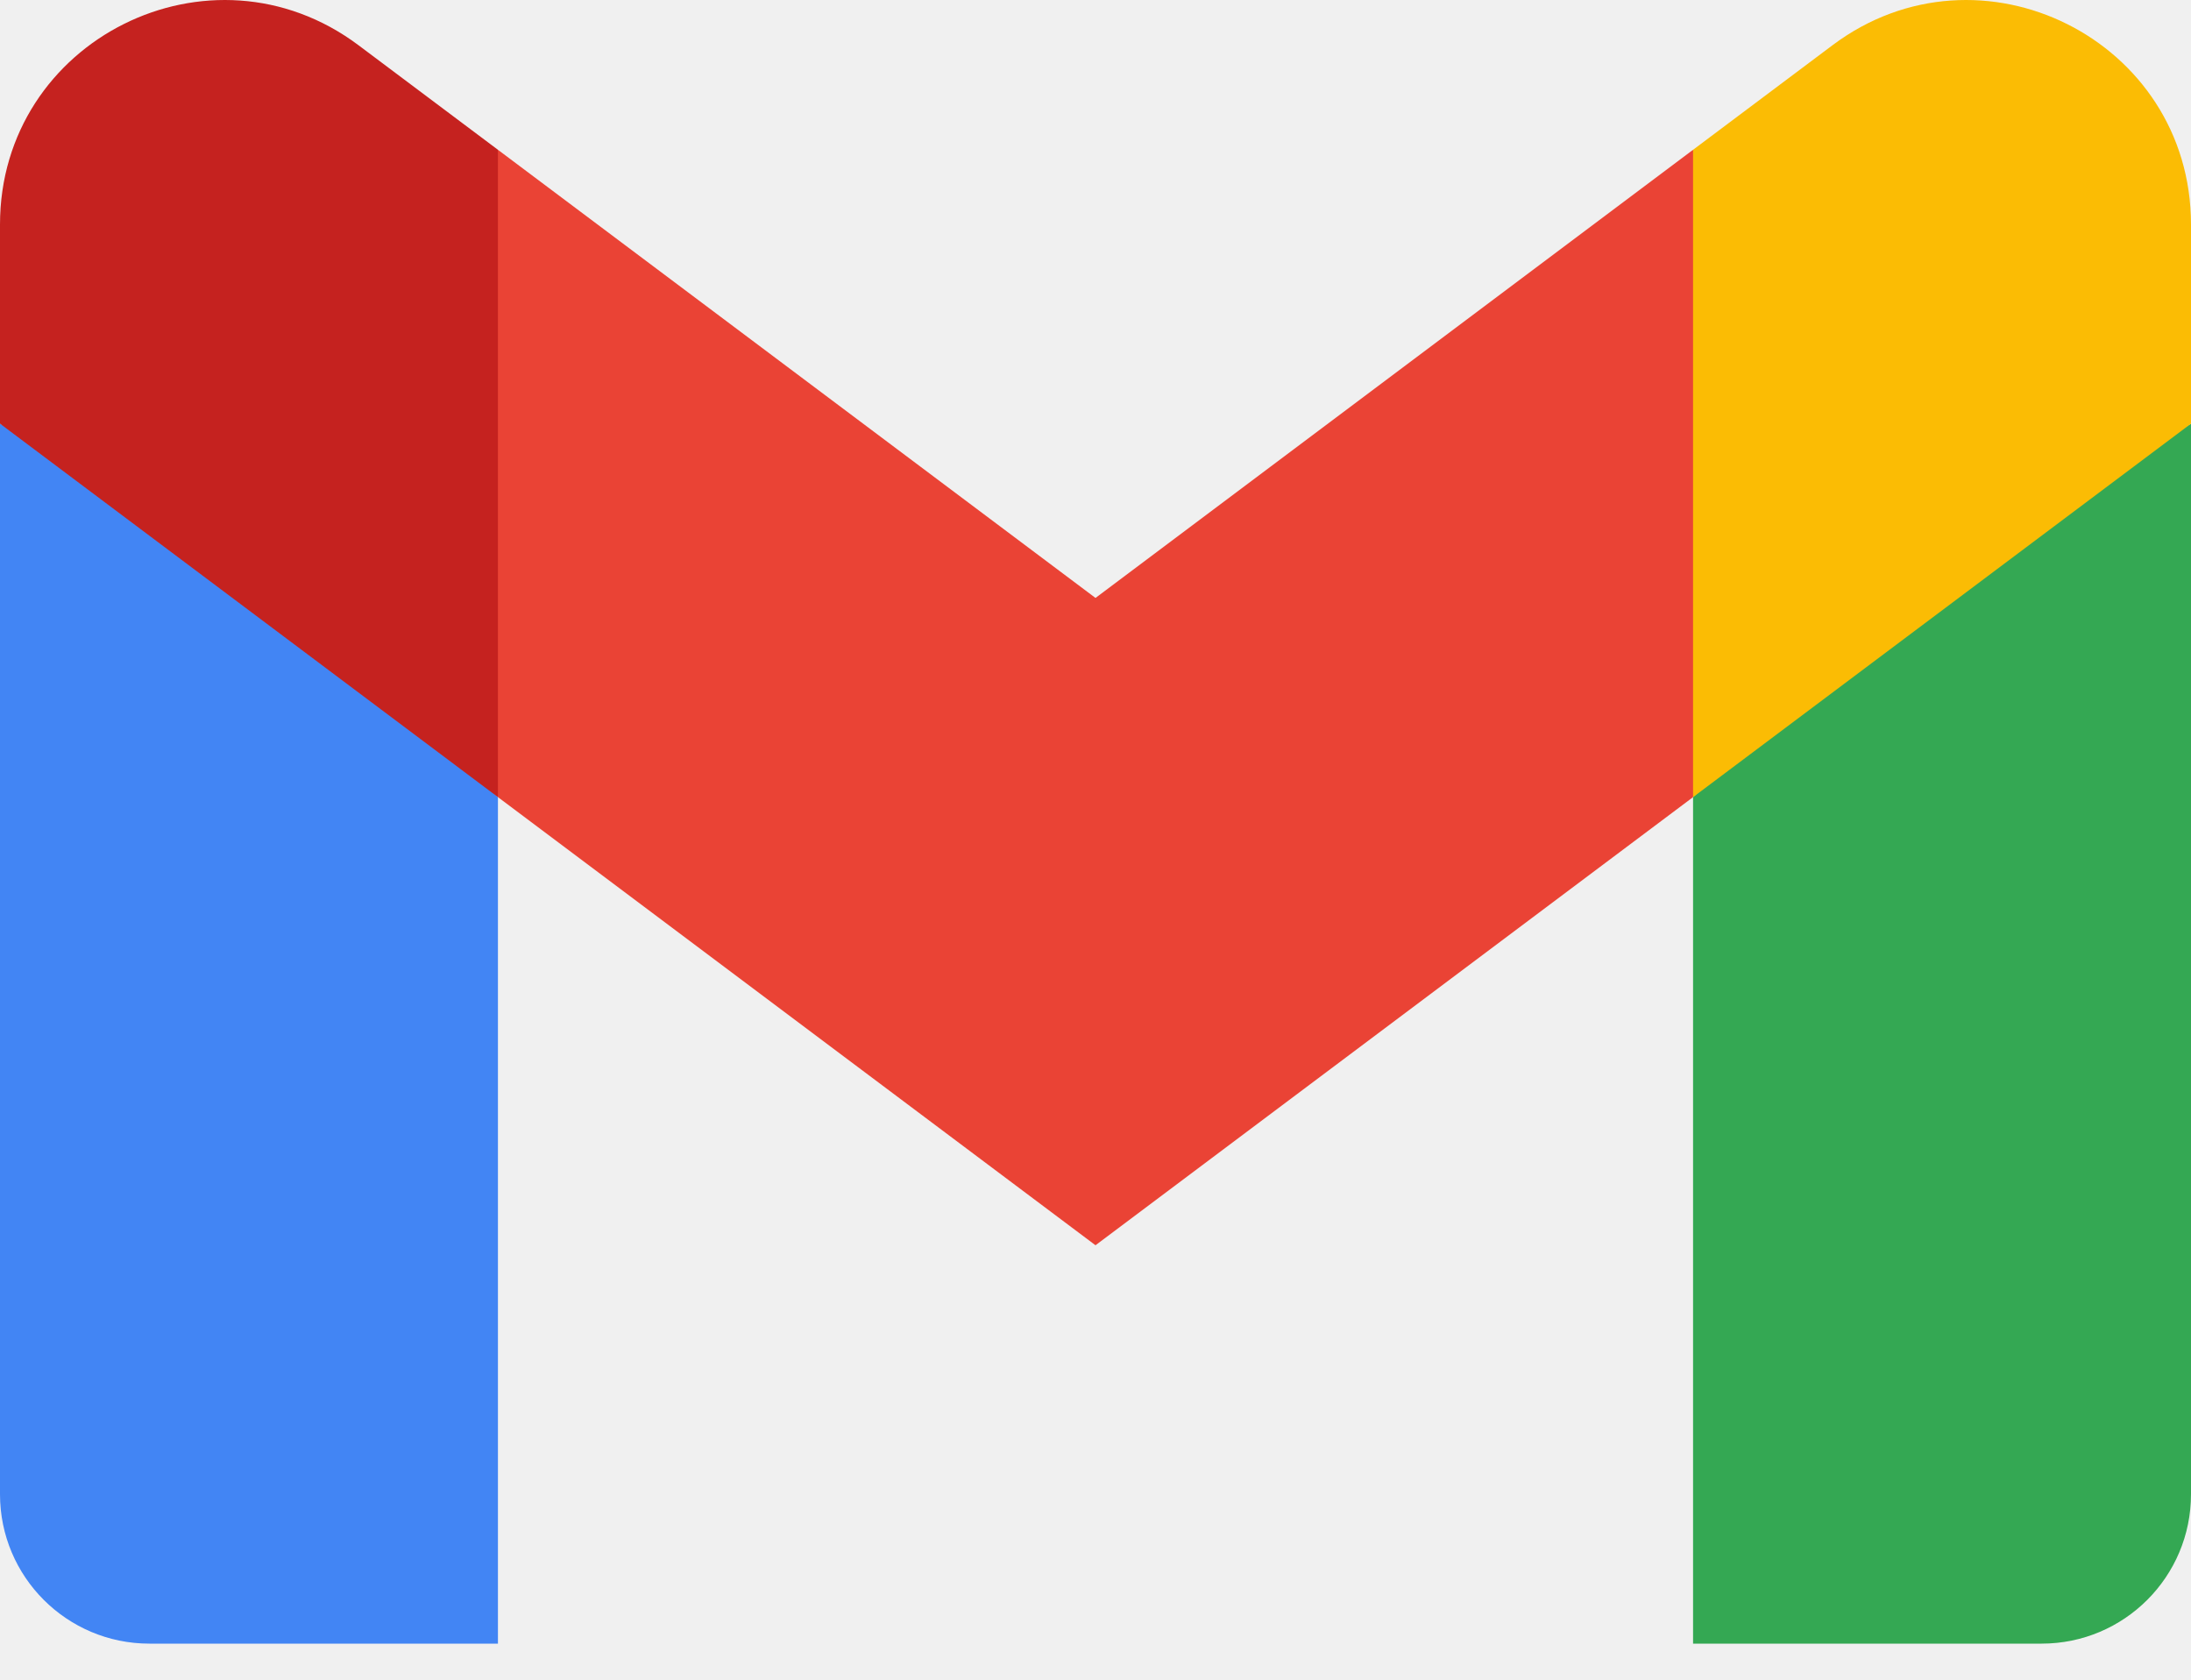
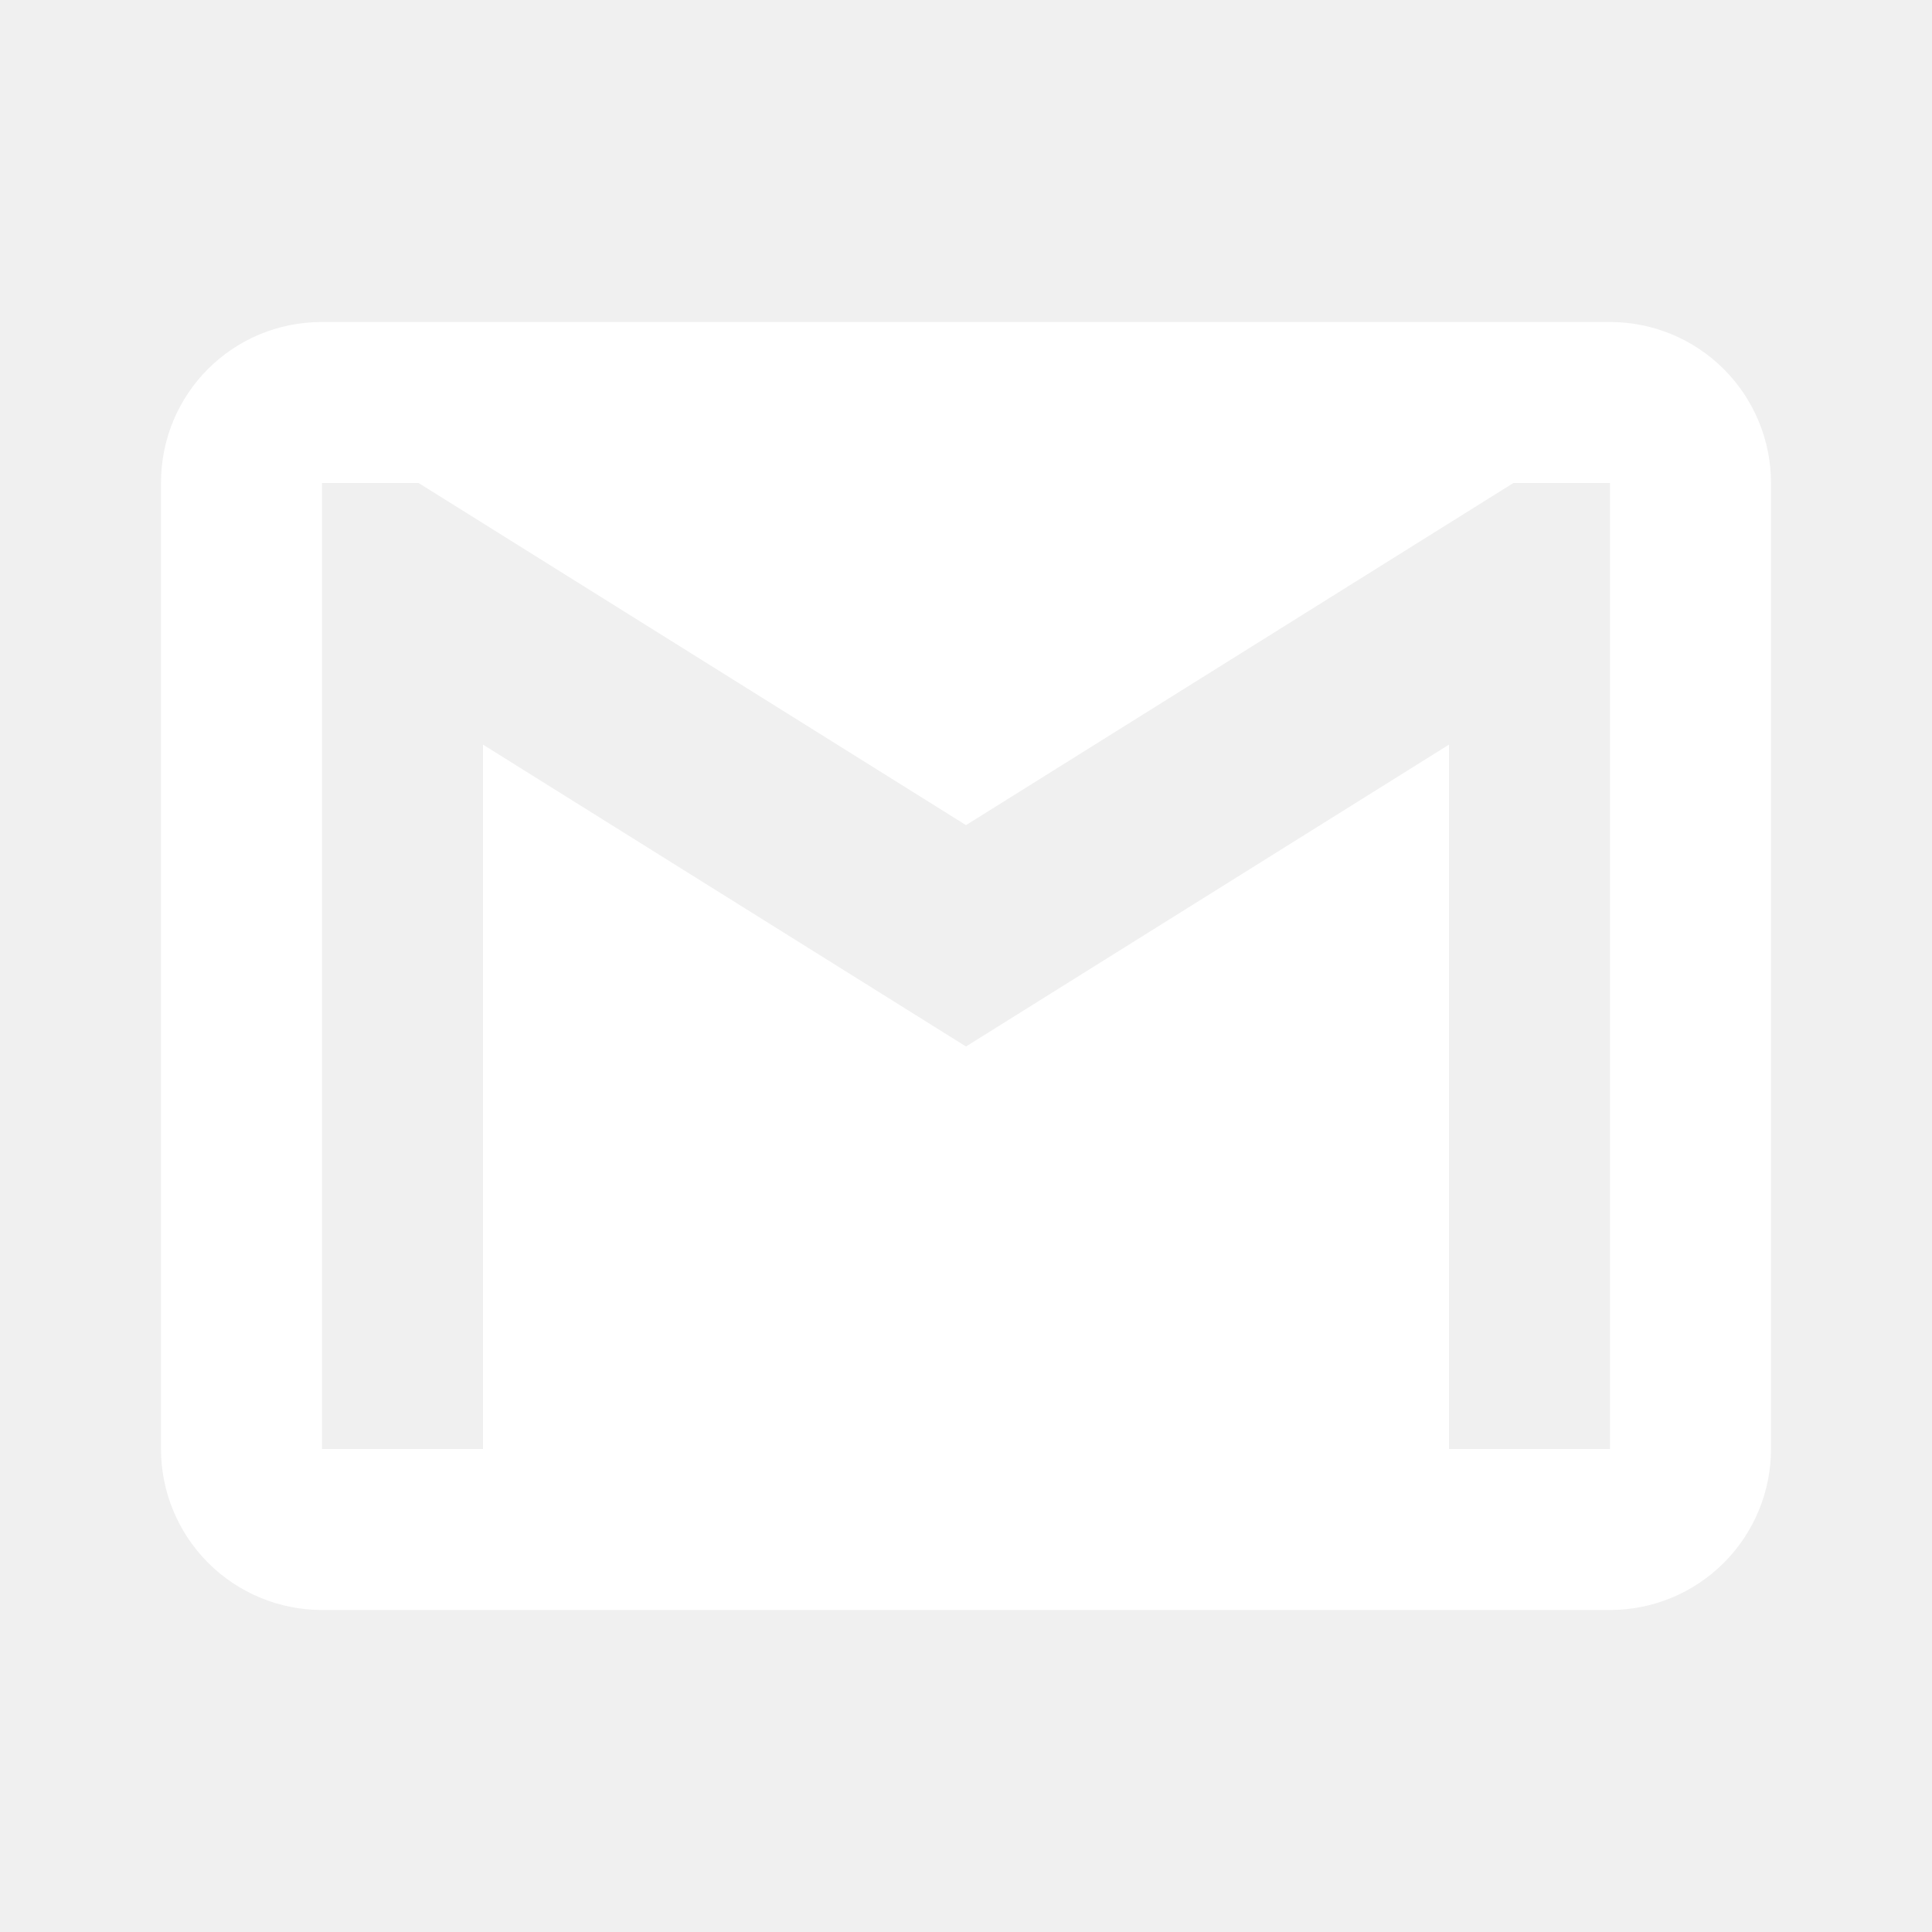
- <svg xmlns="http://www.w3.org/2000/svg" width="60" height="46" viewBox="0 0 60 46" fill="none">
-   <g clip-path="url(#clip0)">
-     <path d="M13.636 45.012V21.83L6.447 15.252L0 11.602V40.921C0 43.184 1.834 45.012 4.091 45.012H13.636Z" fill="#4285F4" />
-     <path d="M46.364 45.012H55.909C58.173 45.012 60 43.178 60 40.921V11.603L52.698 15.783L46.364 21.83V45.012Z" fill="#34A853" />
-     <path d="M13.636 21.83L12.658 12.772L13.636 4.102L30 16.375L46.364 4.102L47.458 12.304L46.364 21.83L30 34.102L13.636 21.83Z" fill="#EA4335" />
-     <path d="M46.364 4.102V21.83L60 11.602V6.148C60 1.089 54.225 -1.795 50.182 1.239L46.364 4.102Z" fill="#FBBC04" />
-     <path d="M0 11.602L6.272 16.306L13.636 21.83V4.102L9.818 1.239C5.768 -1.795 0 1.089 0 6.148V11.602V11.602Z" fill="#C5221F" />
-   </g>
-   <defs>
-     <clipPath id="clip0">
-       <rect width="60" height="45.234" fill="white" />
-     </clipPath>
-   </defs>
+ <svg xmlns="http://www.w3.org/2000/svg" width="60" height="60" viewBox="0 0 60 60" fill="none">
+   <path d="M50 45H45V23.125L30 32.5L15 23.125V45H10V15H13L30 25.625L47 15H50V45ZM50 10H10C7.225 10 5 12.225 5 15V45C5 46.326 5.527 47.598 6.464 48.535C7.402 49.473 8.674 50 10 50H50C51.326 50 52.598 49.473 53.535 48.535C54.473 47.598 55 46.326 55 45V15C55 13.674 54.473 12.402 53.535 11.464C52.598 10.527 51.326 10 50 10V10Z" fill="white" />
</svg>
